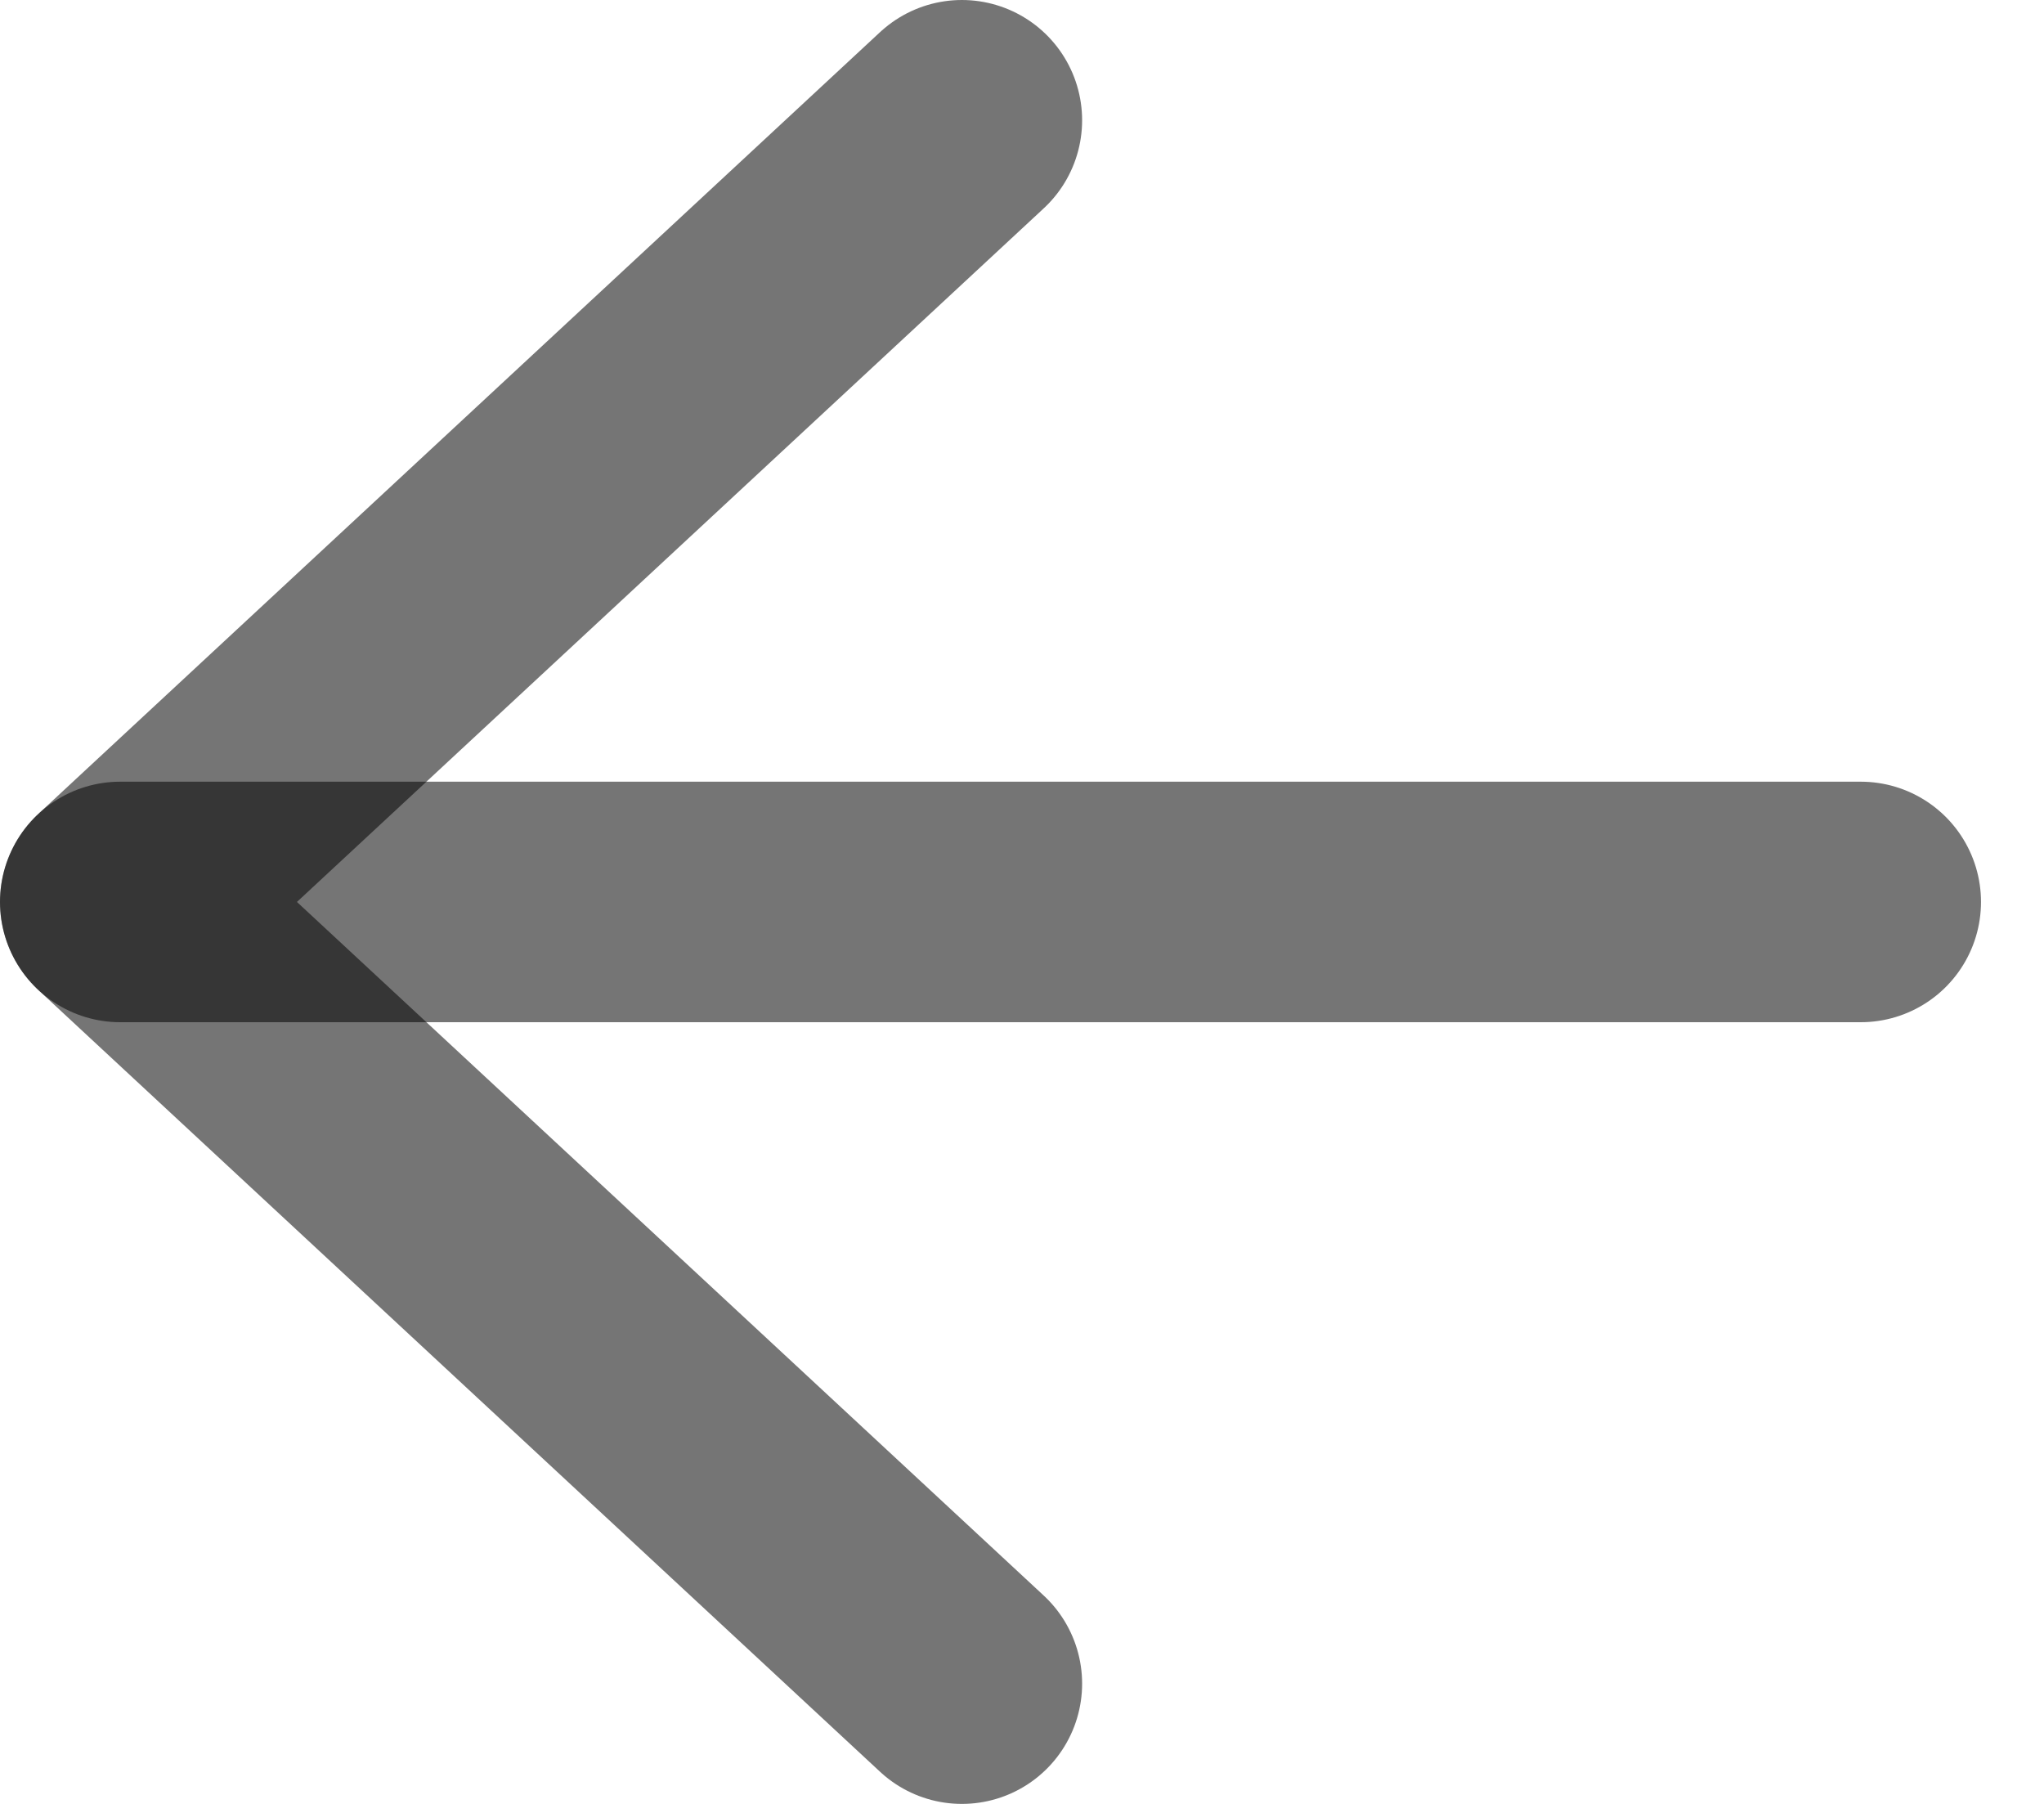
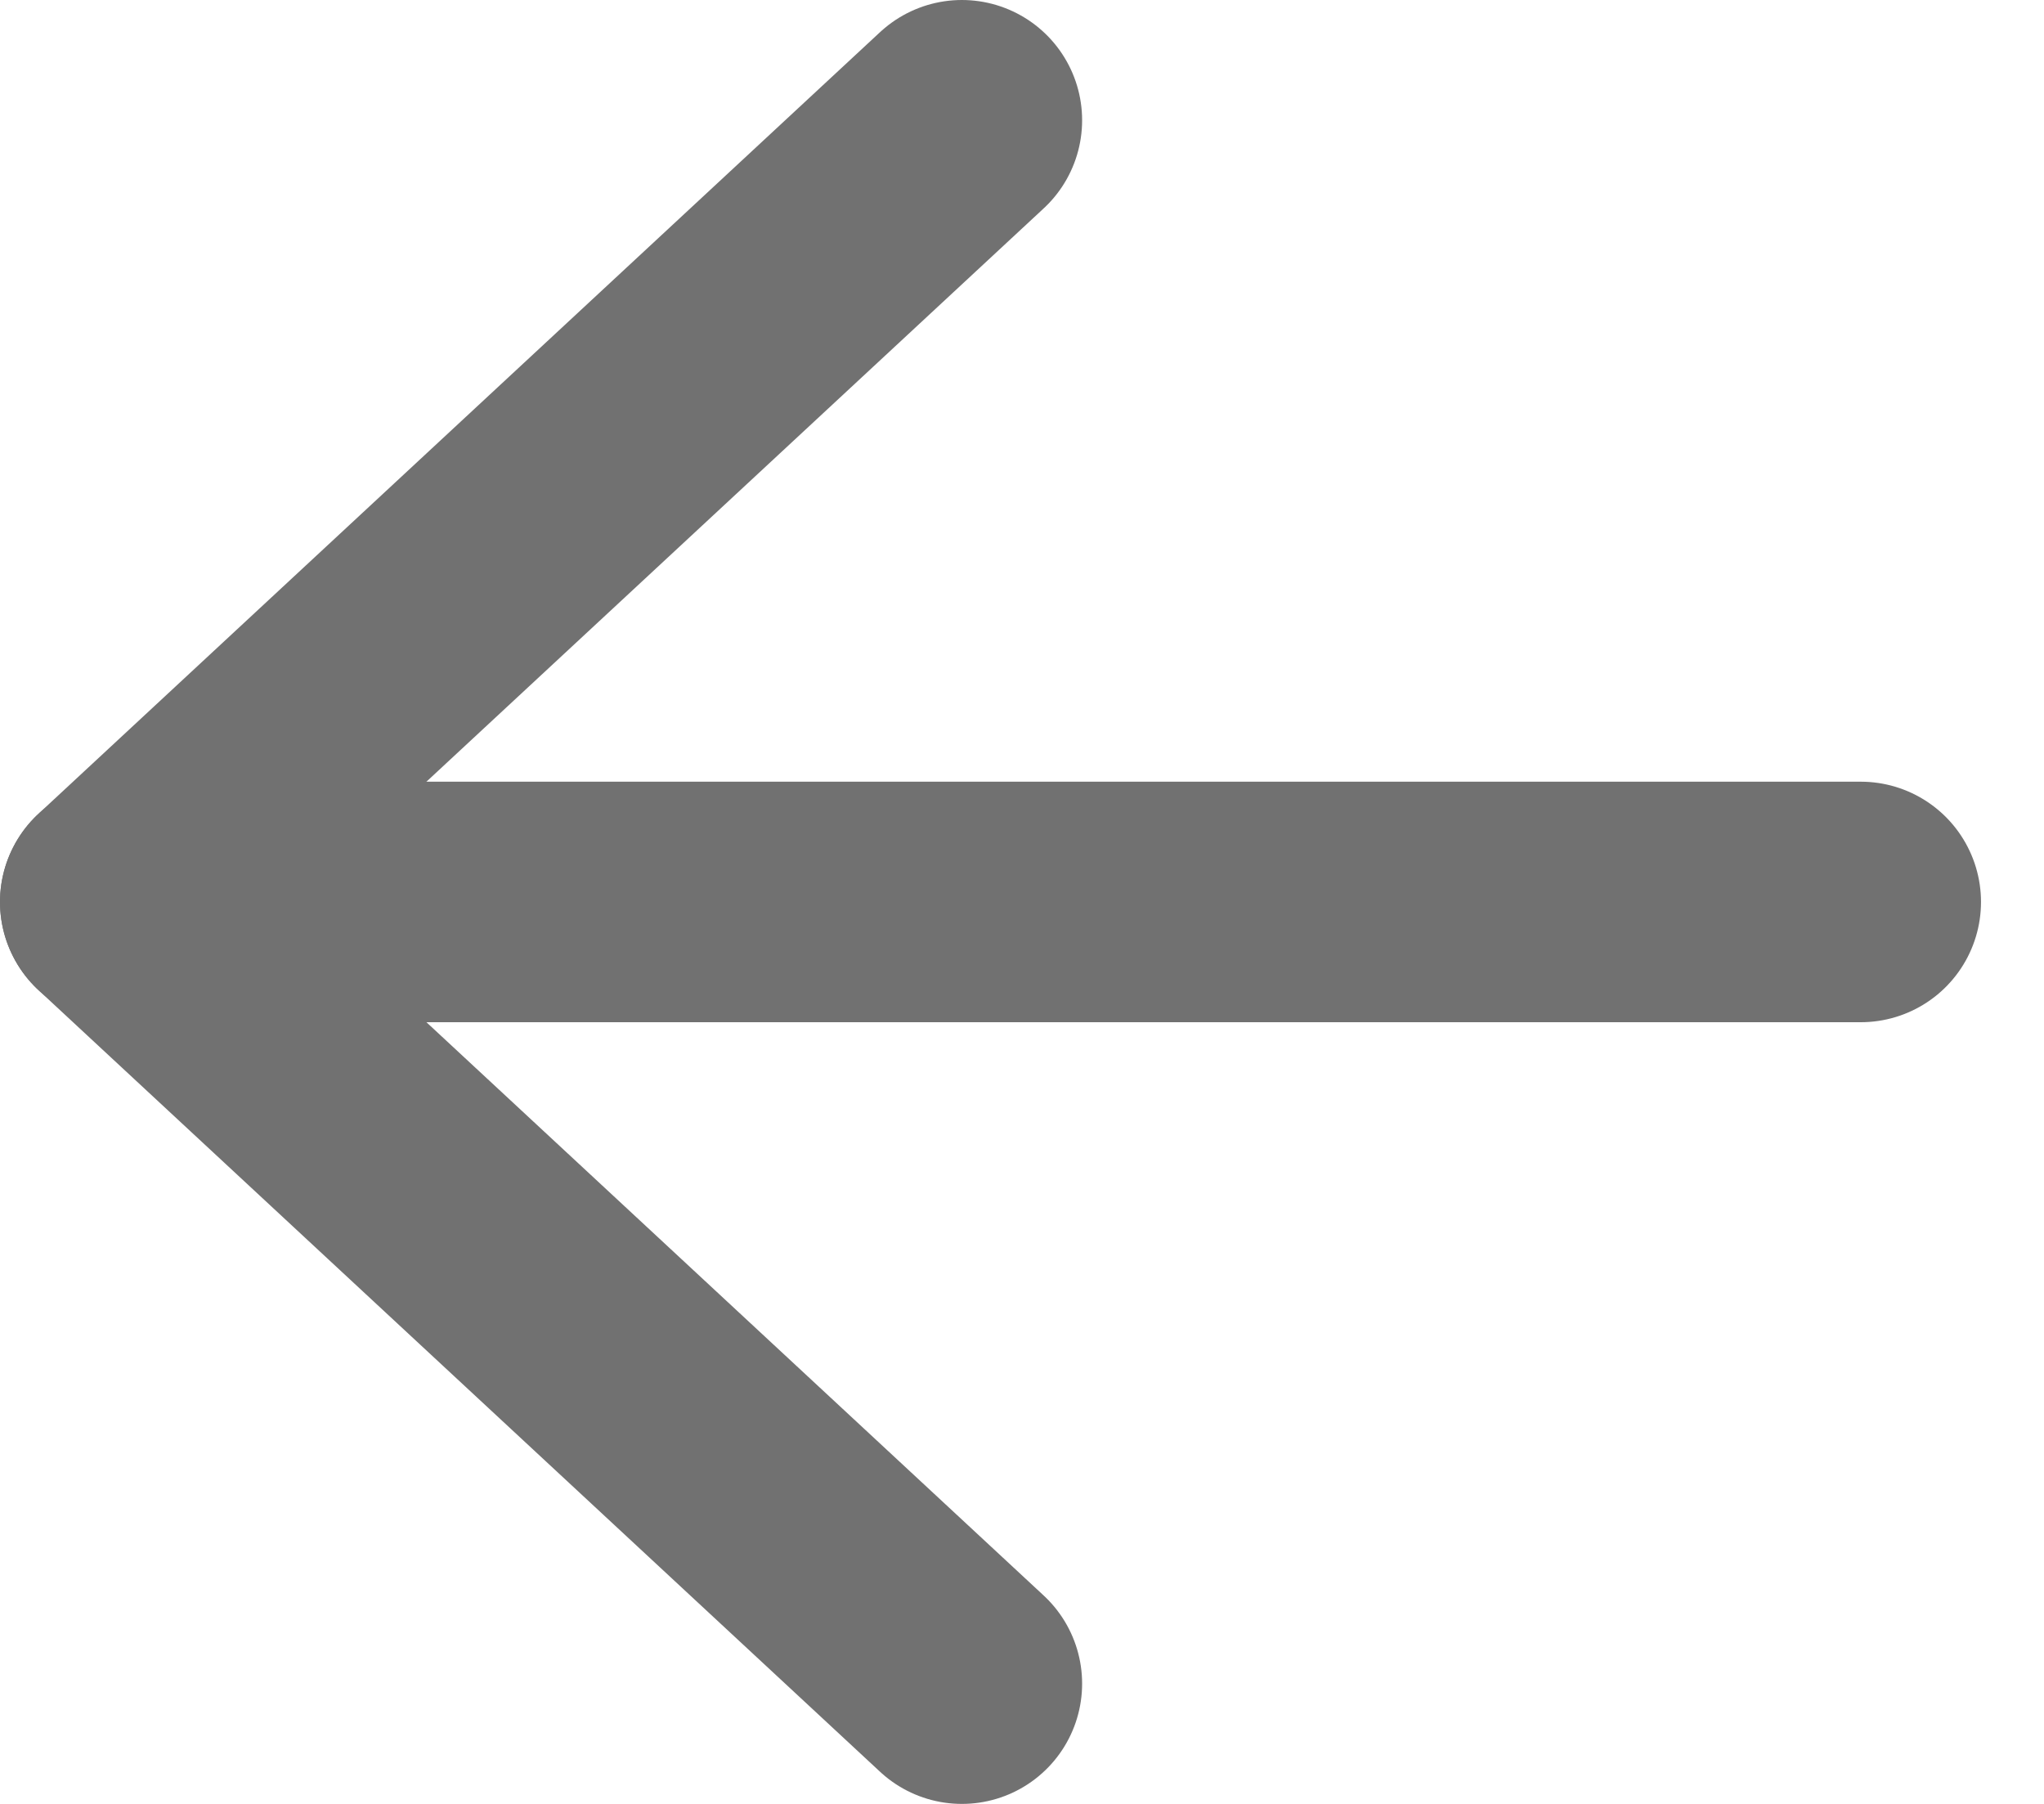
<svg xmlns="http://www.w3.org/2000/svg" width="17px" height="15px" viewBox="0 0 17 15" version="1.1">
  <defs />
-   <g id="Page-1" stroke="none" stroke-width="1" fill="none" fill-rule="evenodd" stroke-linecap="round" stroke-opacity="0.54">
-     <g id="1.2-place-detail(with-label)" transform="translate(-47, -46)" stroke="#000000" stroke-width="2">
+   <g id="Page-1" stroke="none" stroke-width="1" fill="none" fill-rule="evenodd" stroke-linecap="round">
+     <g id="1.2b-place-detail(without-label)" transform="translate(-47, -46)" stroke="#717171" stroke-width="2">
      <g id="search" transform="translate(26, 25)">
        <g id="ic_back" transform="translate(22, 22)">
          <polyline id="Path-2" stroke-linejoin="round" transform="translate(3.5, 6.5) scale(-1, 1) translate(-3.5, -6.5) " points="0 0 7 6.5 0 13" />
          <path d="M0,6.5 L14.476,6.5" id="Path-5" />
        </g>
      </g>
    </g>
  </g>
</svg>
